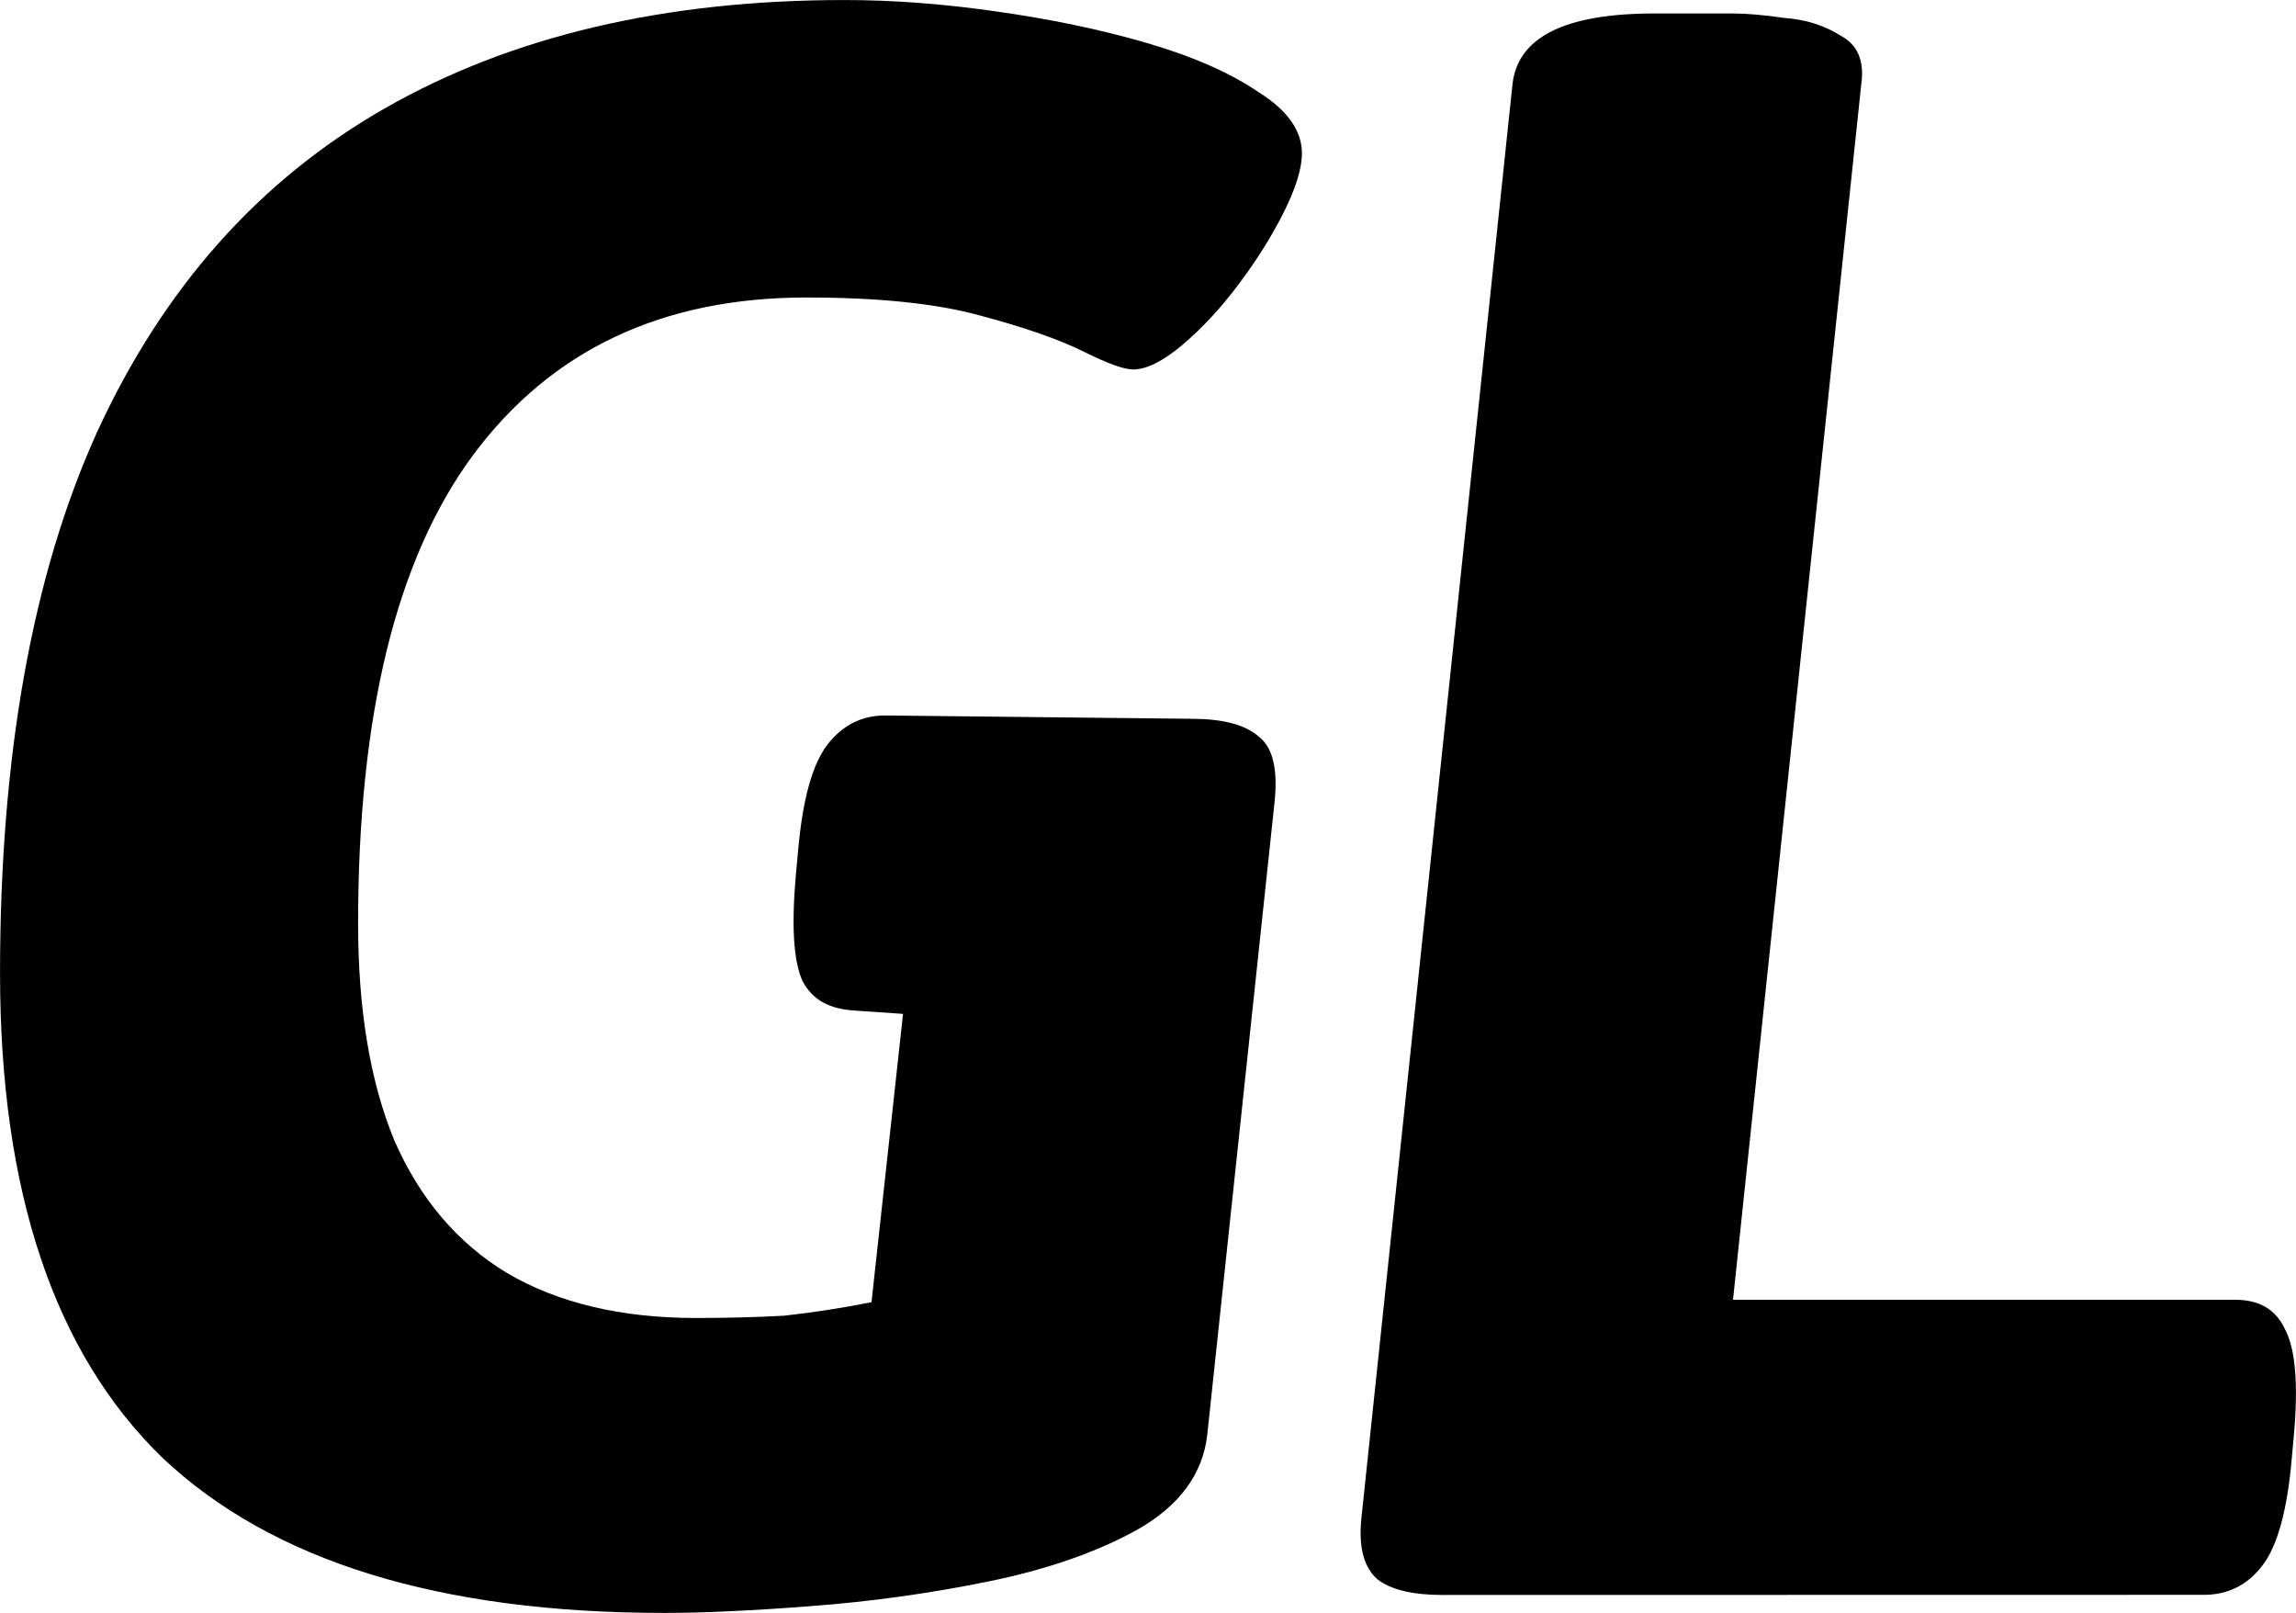
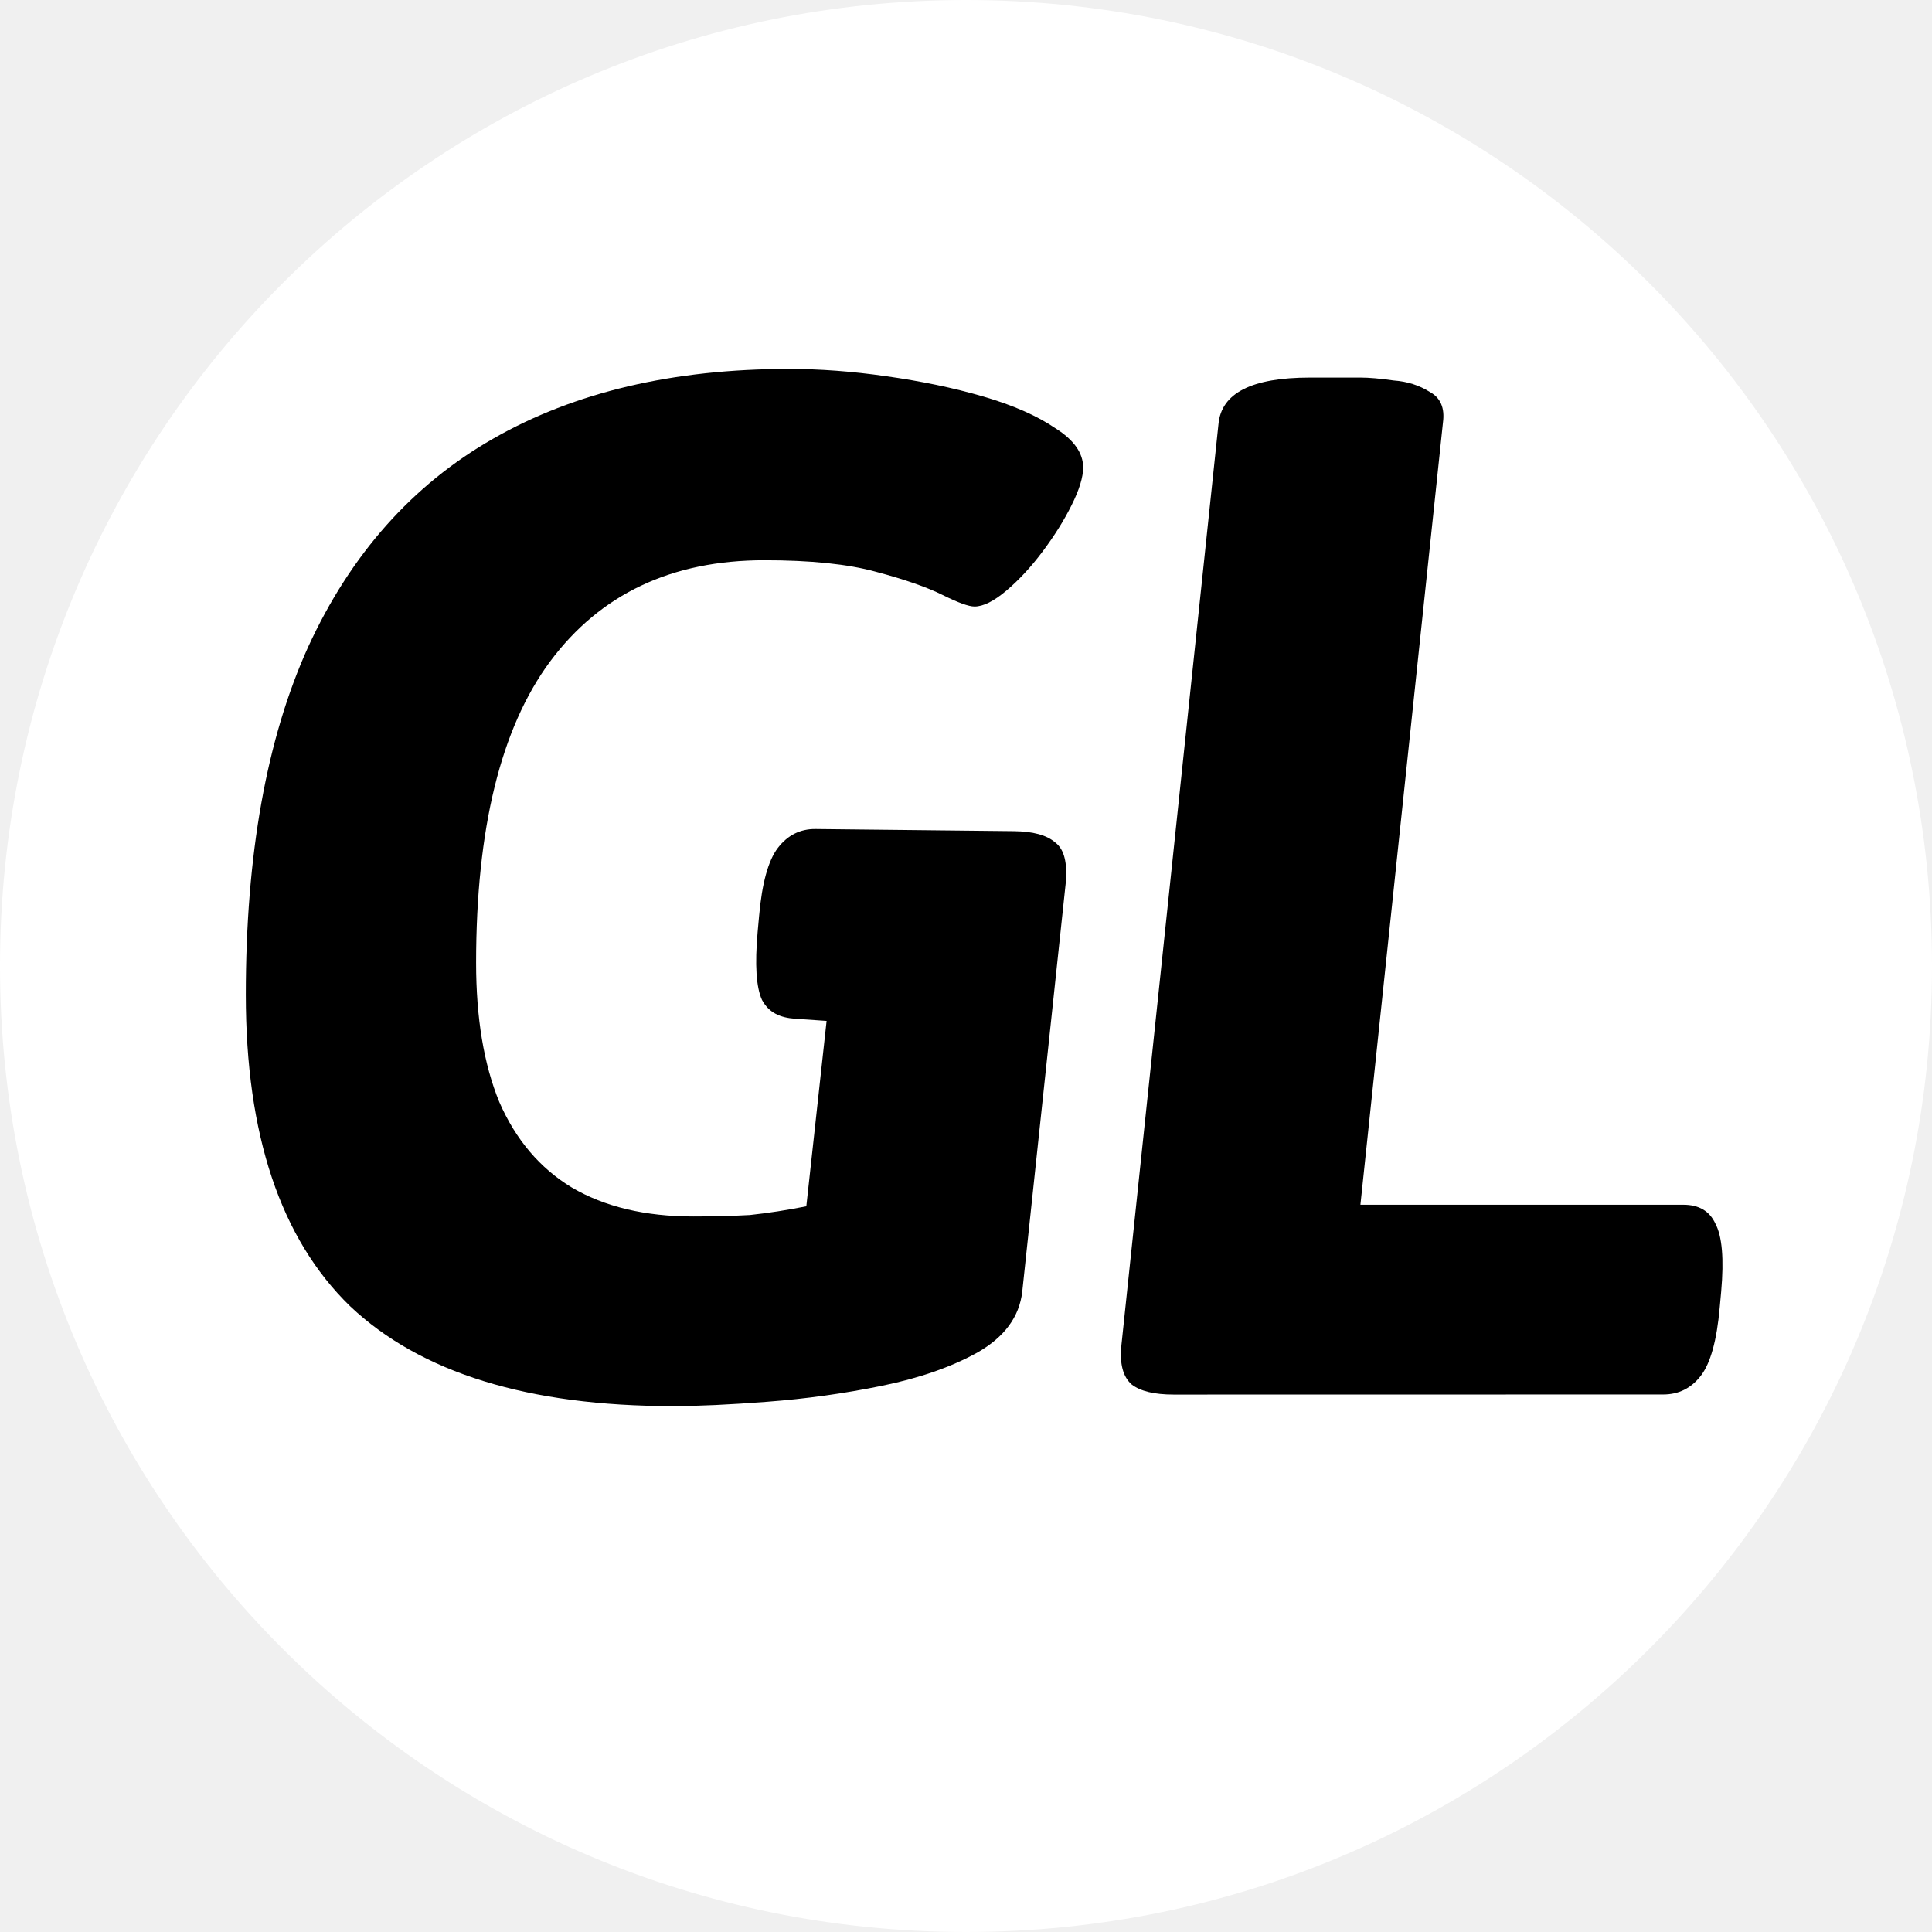
- <svg xmlns="http://www.w3.org/2000/svg" width="65.242" height="45.824" viewBox="0 0 17.262 12.124" version="1.1" id="svg8">
+ <svg xmlns="http://www.w3.org/2000/svg" width="85.358" height="85.358" viewBox="0 0 22.584 22.584" version="1.1" id="svg8">
  <defs id="defs2" />
-   <circle style="fill:#ffffff;fill-opacity:1;stroke:none;stroke-width:0.665;stroke-miterlimit:4;stroke-dasharray:none;stroke-opacity:1;paint-order:stroke markers fill" id="path877" cx="8.419" cy="6.979" r="11.292" />
-   <g id="layer1" transform="translate(-41.51569,-114.9219)">
+   <circle style="fill:#ffffff;fill-opacity:1;stroke:none;stroke-width:0.665;stroke-miterlimit:4;stroke-dasharray:none;stroke-opacity:1;paint-order:stroke markers fill" id="path877" cx="11.292" cy="11.292" r="11.292" />
+   <g id="layer1" transform="translate(-38.64255,-110.6092)">
    <g aria-label="GL" style="font-style:normal;font-variant:normal;font-weight:normal;font-stretch:normal;font-size:10.583px;line-height:1.25;font-family:Asap;-inkscape-font-specification:Asap;letter-spacing:0px;word-spacing:0px;fill:#000000;fill-opacity:1;stroke:none;stroke-width:0.665;stroke-miterlimit:4;stroke-dasharray:none;stroke-opacity:1;paint-order:stroke markers fill" id="text12">
      <path d="m 46.511,127.046 c -1.693,0 -2.952,-0.389 -3.776,-1.168 -0.813,-0.79 -1.219,-2.004 -1.219,-3.641 0,-1.637 0.243,-2.992 0.728,-4.064 0.497,-1.084 1.219,-1.897 2.167,-2.438 0.948,-0.542 2.1,-0.813 3.454,-0.813 0.361,0 0.739,0.028 1.135,0.085 0.406,0.057 0.785,0.135 1.135,0.237 0.35,0.102 0.632,0.226 0.847,0.373 0.214,0.135 0.322,0.288 0.322,0.457 0,0.113 -0.045,0.26 -0.135,0.44 -0.09,0.181 -0.203,0.361 -0.339,0.542 -0.135,0.181 -0.277,0.333 -0.423,0.457 -0.147,0.124 -0.271,0.186 -0.373,0.186 -0.068,0 -0.192,-0.045 -0.373,-0.135 -0.181,-0.09 -0.44,-0.181 -0.779,-0.271 -0.327,-0.09 -0.762,-0.135 -1.304,-0.135 -1.084,0 -1.919,0.395 -2.506,1.185 -0.576,0.779 -0.864,1.953 -0.864,3.522 0,0.643 0.09,1.185 0.271,1.626 0.192,0.44 0.474,0.773 0.847,0.999 0.384,0.226 0.858,0.339 1.422,0.339 0.237,0 0.457,-0.006 0.66,-0.017 0.214,-0.023 0.435,-0.057 0.66,-0.102 l 0.237,-2.167 -0.366,-0.025 c -0.18,-0.012 -0.31,-0.073 -0.389,-0.22 -0.068,-0.147 -0.085,-0.412 -0.051,-0.796 l 0.017,-0.186 c 0.034,-0.384 0.107,-0.649 0.22,-0.796 0.113,-0.147 0.26,-0.222 0.44,-0.22 l 2.314,0.025 c 0.226,0.002 0.389,0.045 0.491,0.135 0.102,0.079 0.141,0.237 0.119,0.474 l -0.508,4.775 c -0.034,0.294 -0.209,0.531 -0.525,0.711 -0.305,0.169 -0.677,0.299 -1.118,0.389 -0.44,0.09 -0.886,0.152 -1.338,0.186 -0.44,0.034 -0.807,0.051 -1.101,0.051 z" style="font-style:italic;font-variant:normal;font-weight:bold;font-stretch:normal;font-size:16.933px;font-family:Asap;-inkscape-font-specification:'Asap Bold Italic';stroke:none;stroke-width:0.665;stroke-miterlimit:4;stroke-dasharray:none;stroke-opacity:1;paint-order:stroke markers fill" id="path14" />
      <path d="m 52.361,126.911 q -0.339,0 -0.491,-0.119 -0.152,-0.135 -0.119,-0.457 l 1.135,-10.77 q 0.051,-0.542 1.067,-0.542 h 0.593 q 0.152,0 0.389,0.034 0.237,0.017 0.423,0.135 0.186,0.102 0.152,0.356 l -0.965,9.144 h 3.776 q 0.271,0 0.373,0.22 0.119,0.22 0.068,0.796 l -0.017,0.186 q -0.051,0.576 -0.22,0.796 -0.169,0.22 -0.44,0.22 z" style="font-style:italic;font-variant:normal;font-weight:bold;font-stretch:normal;font-size:16.933px;font-family:Asap;-inkscape-font-specification:'Asap Bold Italic';stroke:none;stroke-width:0.665;stroke-miterlimit:4;stroke-dasharray:none;stroke-opacity:1;paint-order:stroke markers fill" id="path16" />
    </g>
  </g>
</svg>
